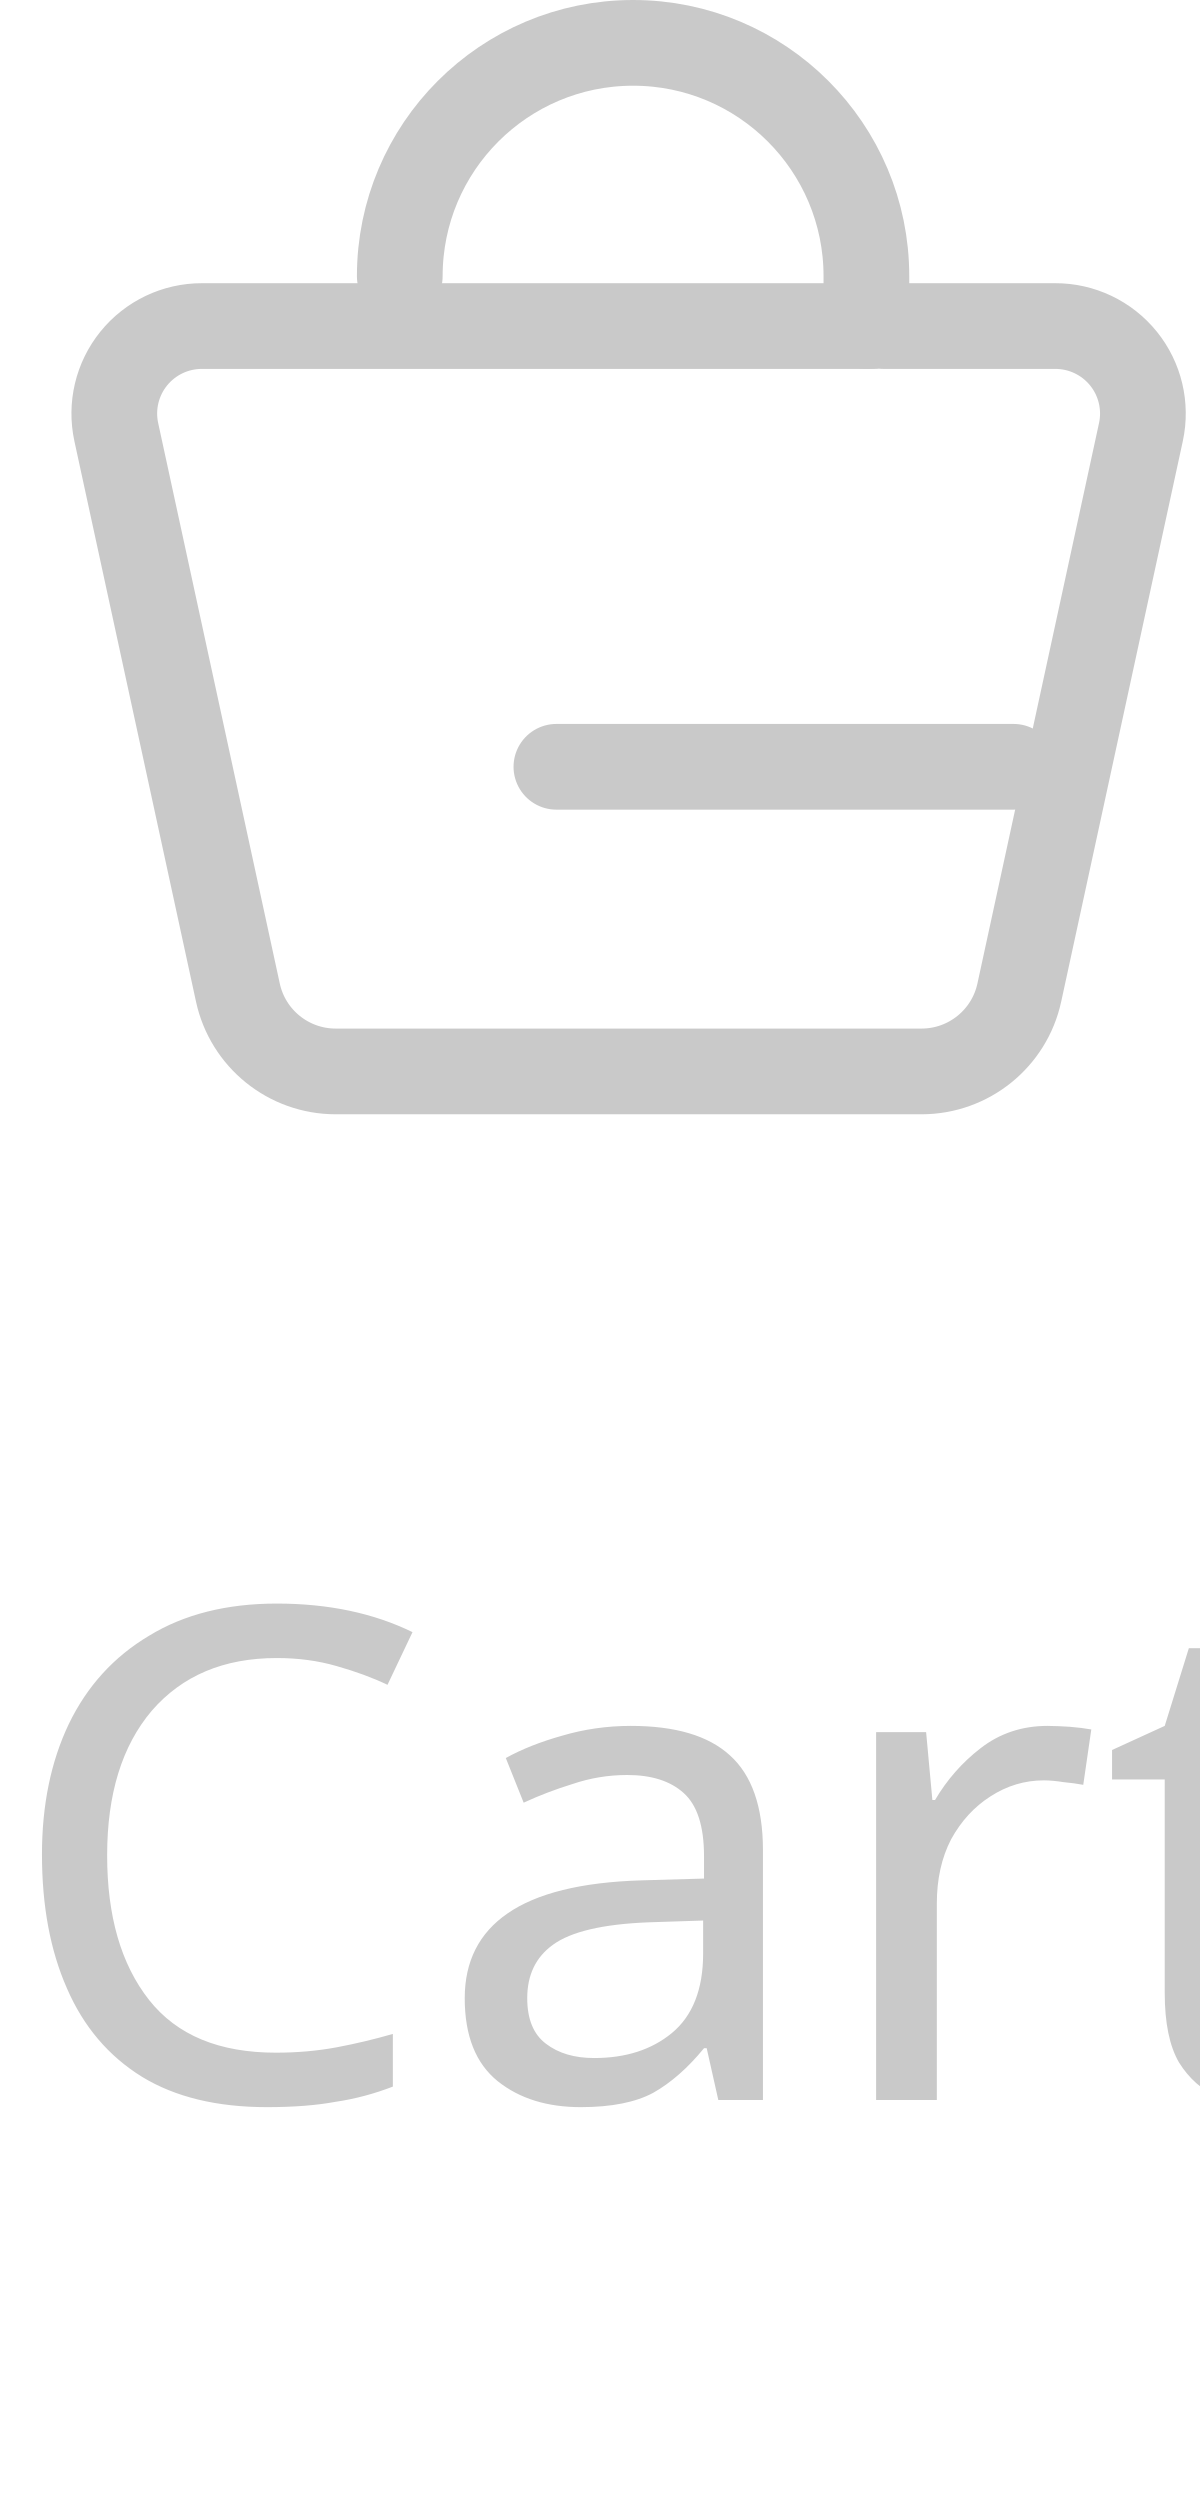
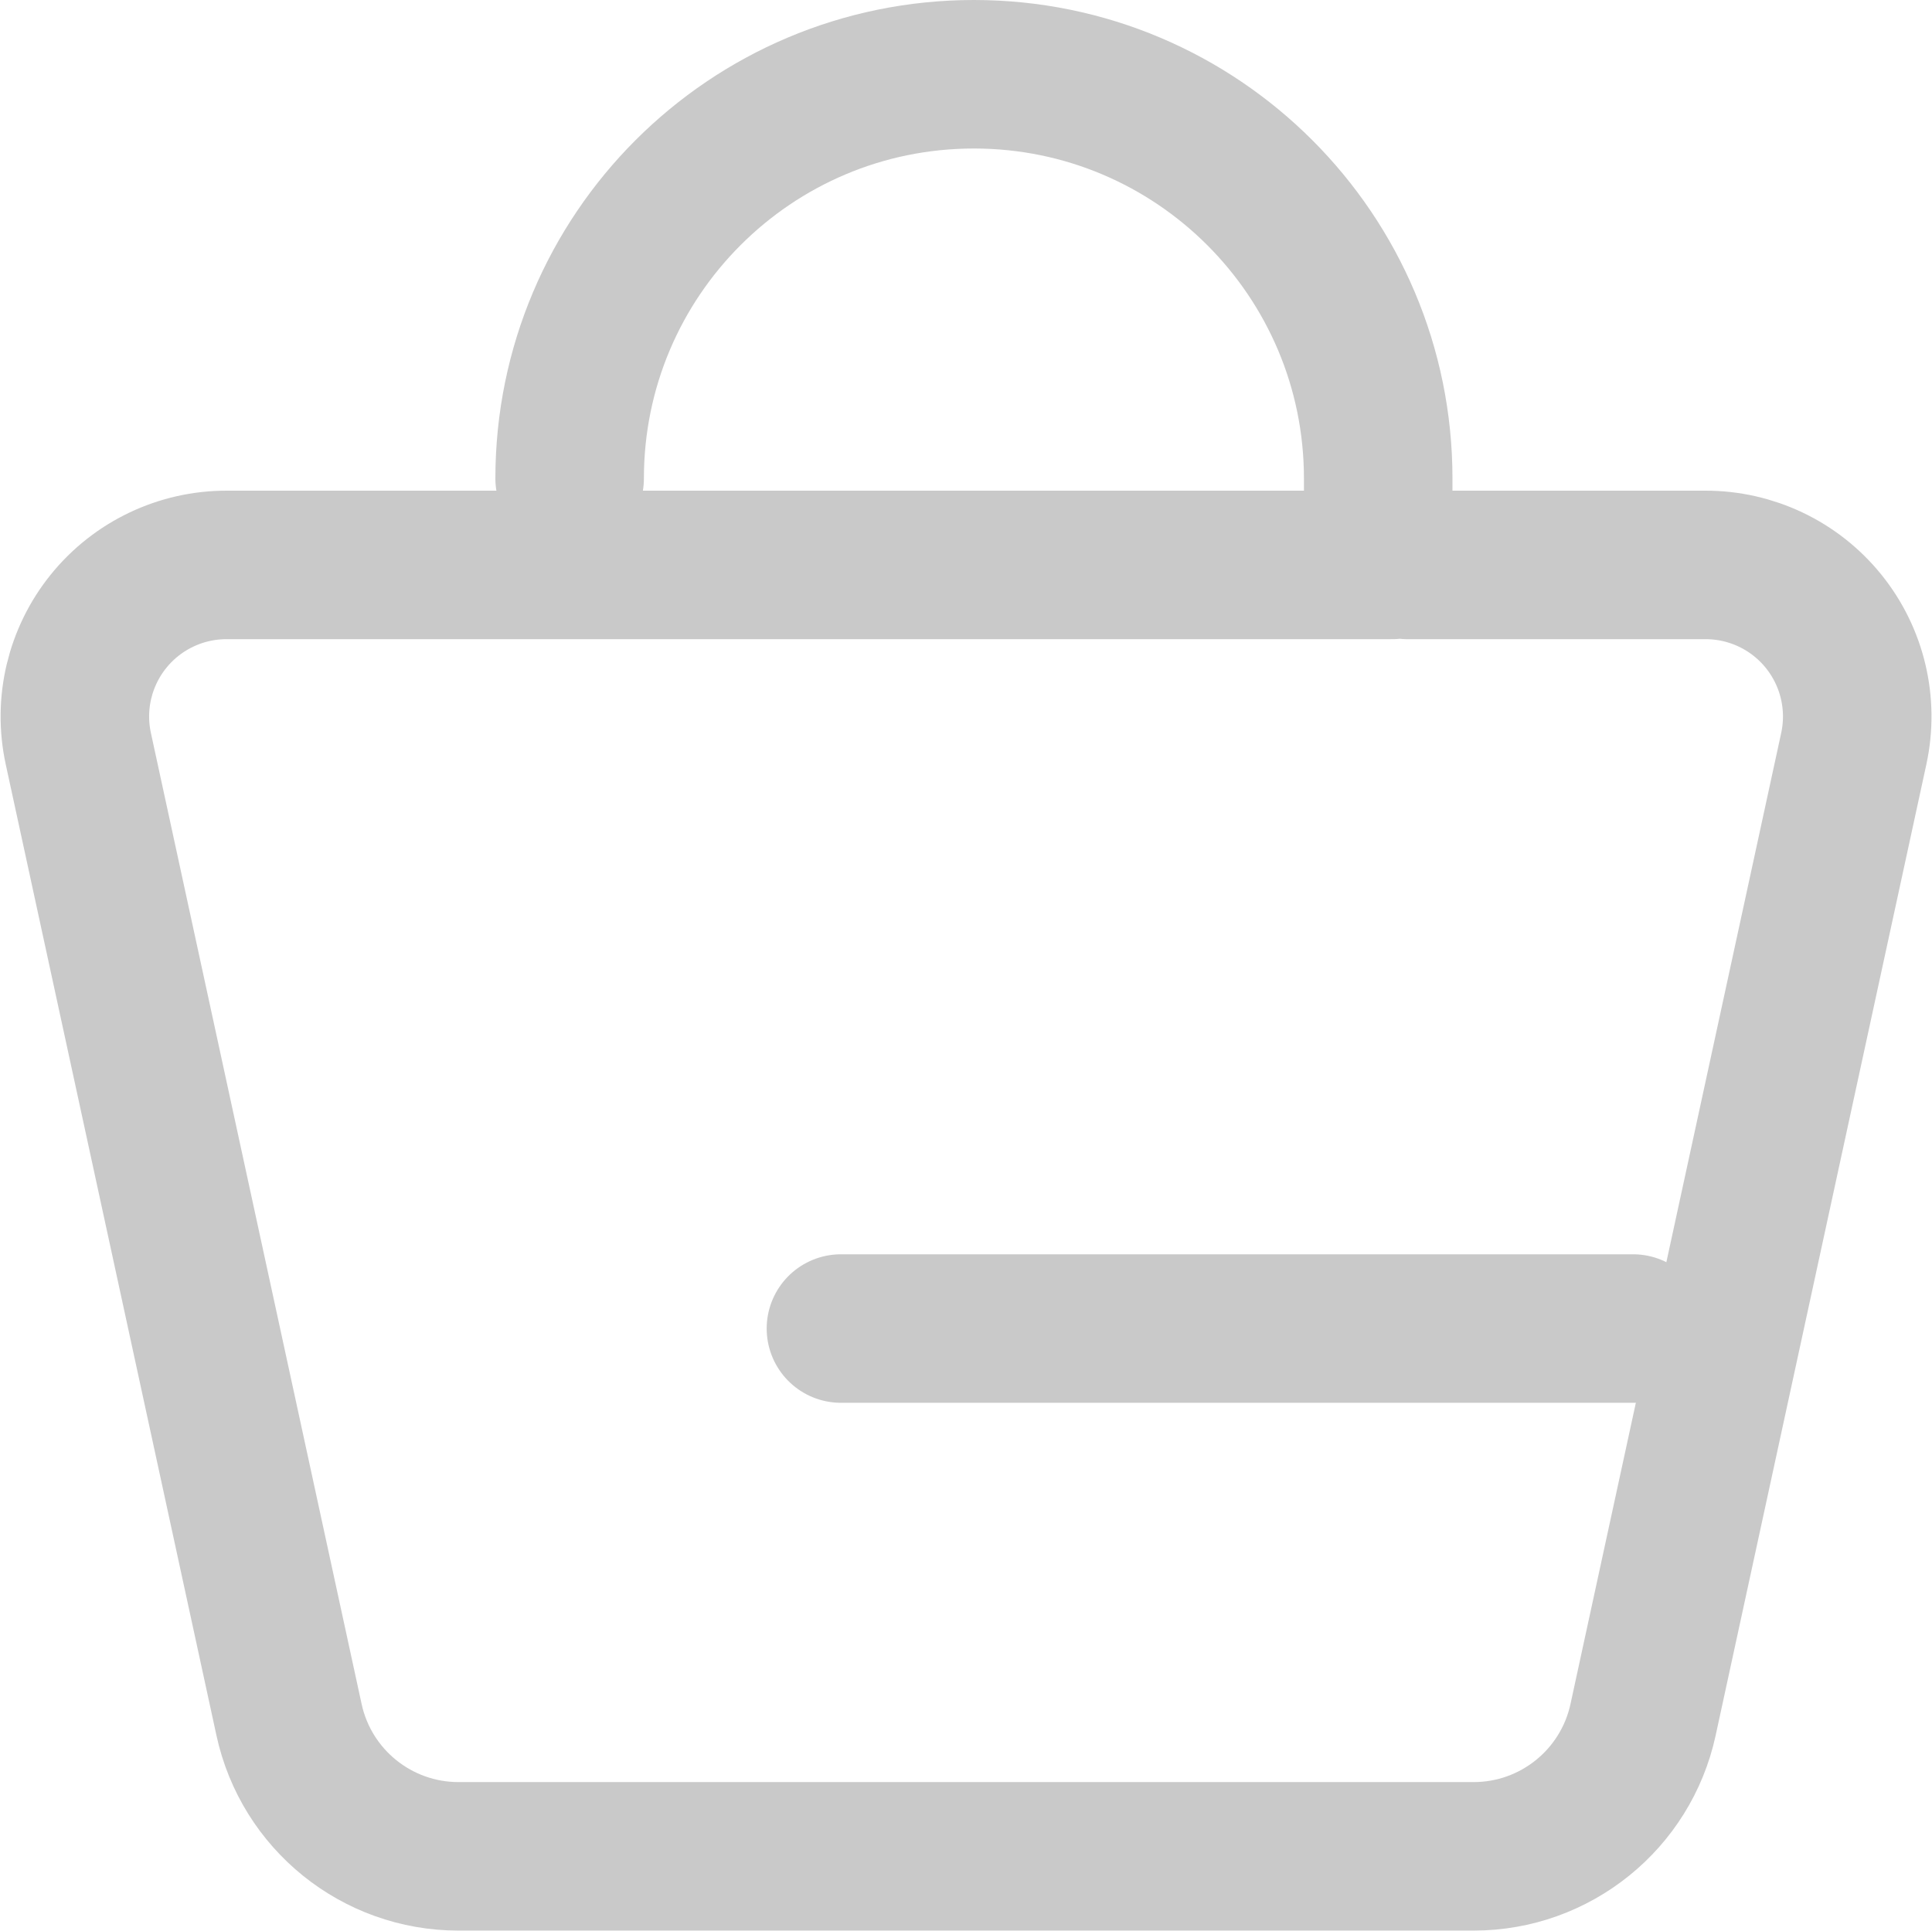
- <svg xmlns="http://www.w3.org/2000/svg" width="21" height="43.75" viewBox="0 0 21 43.75">
-   <g id="Group_1474" data-name="Group 1474" transform="translate(-174 -753.25)">
-     <g id="Group_1471" data-name="Group 1471" transform="translate(26.645 -0.47)">
-       <path id="Path_163" data-name="Path 163" d="M100.229,67.828a4.083,4.083,0,0,1,4.083-4.083h0a4.083,4.083,0,0,1,4.083,4.083V68.7" transform="translate(54.122 690.725)" fill="none" stroke="#c9c9c9" stroke-linecap="round" stroke-linejoin="round" stroke-width="1.5" />
-       <path id="Path_164" data-name="Path 164" d="M104.5,74.187h3.007a1.531,1.531,0,0,1,1.5,1.856l-2.128,9.808a1.751,1.751,0,0,1-1.711,1.38H94.915a1.751,1.751,0,0,1-1.711-1.38l-2.128-9.808a1.531,1.531,0,0,1,1.5-1.856h11.768" transform="translate(58.314 685.239)" fill="none" stroke="#c9c9c9" stroke-linecap="round" stroke-linejoin="round" stroke-width="1.5" />
-       <line id="Line_15" data-name="Line 15" x2="8" transform="translate(157.092 767.139)" fill="none" stroke="#c9c9c9" stroke-linecap="round" stroke-linejoin="round" stroke-width="1.5" />
-     </g>
-     <text id="Sign_Up" data-name="Sign Up" transform="translate(174 790)" fill="#c9c9c9" font-size="12" font-family="Cairo-Regular, Cairo">
-       <tspan x="0" y="0">Cart</tspan>
-     </text>
+ <svg xmlns="http://www.w3.org/2000/svg" width="19.512" height="19.5" viewBox="0 0 19.512 19.5">
+   <g id="Group_1642" data-name="Group 1642" transform="translate(-148.599 -753.72)">
+     <path id="Path_163" data-name="Path 163" d="M100.229,67.828a4.083,4.083,0,0,1,4.083-4.083h0a4.083,4.083,0,0,1,4.083,4.083V68.7" transform="translate(54.123 690.725)" fill="none" stroke="#c9c9c9" stroke-linecap="round" stroke-linejoin="round" stroke-width="1.5" />
+     <path id="Path_164" data-name="Path 164" d="M104.5,74.187h3.007a1.531,1.531,0,0,1,1.5,1.856l-2.128,9.808a1.751,1.751,0,0,1-1.711,1.38H94.915a1.751,1.751,0,0,1-1.711-1.38l-2.128-9.808a1.531,1.531,0,0,1,1.5-1.856h11.768" transform="translate(58.314 685.239)" fill="none" stroke="#c9c9c9" stroke-linecap="round" stroke-linejoin="round" stroke-width="1.5" />
+     <line id="Line_15" data-name="Line 15" x2="8" transform="translate(157.092 767.139)" fill="none" stroke="#c9c9c9" stroke-linecap="round" stroke-linejoin="round" stroke-width="1.5" />
  </g>
</svg>
